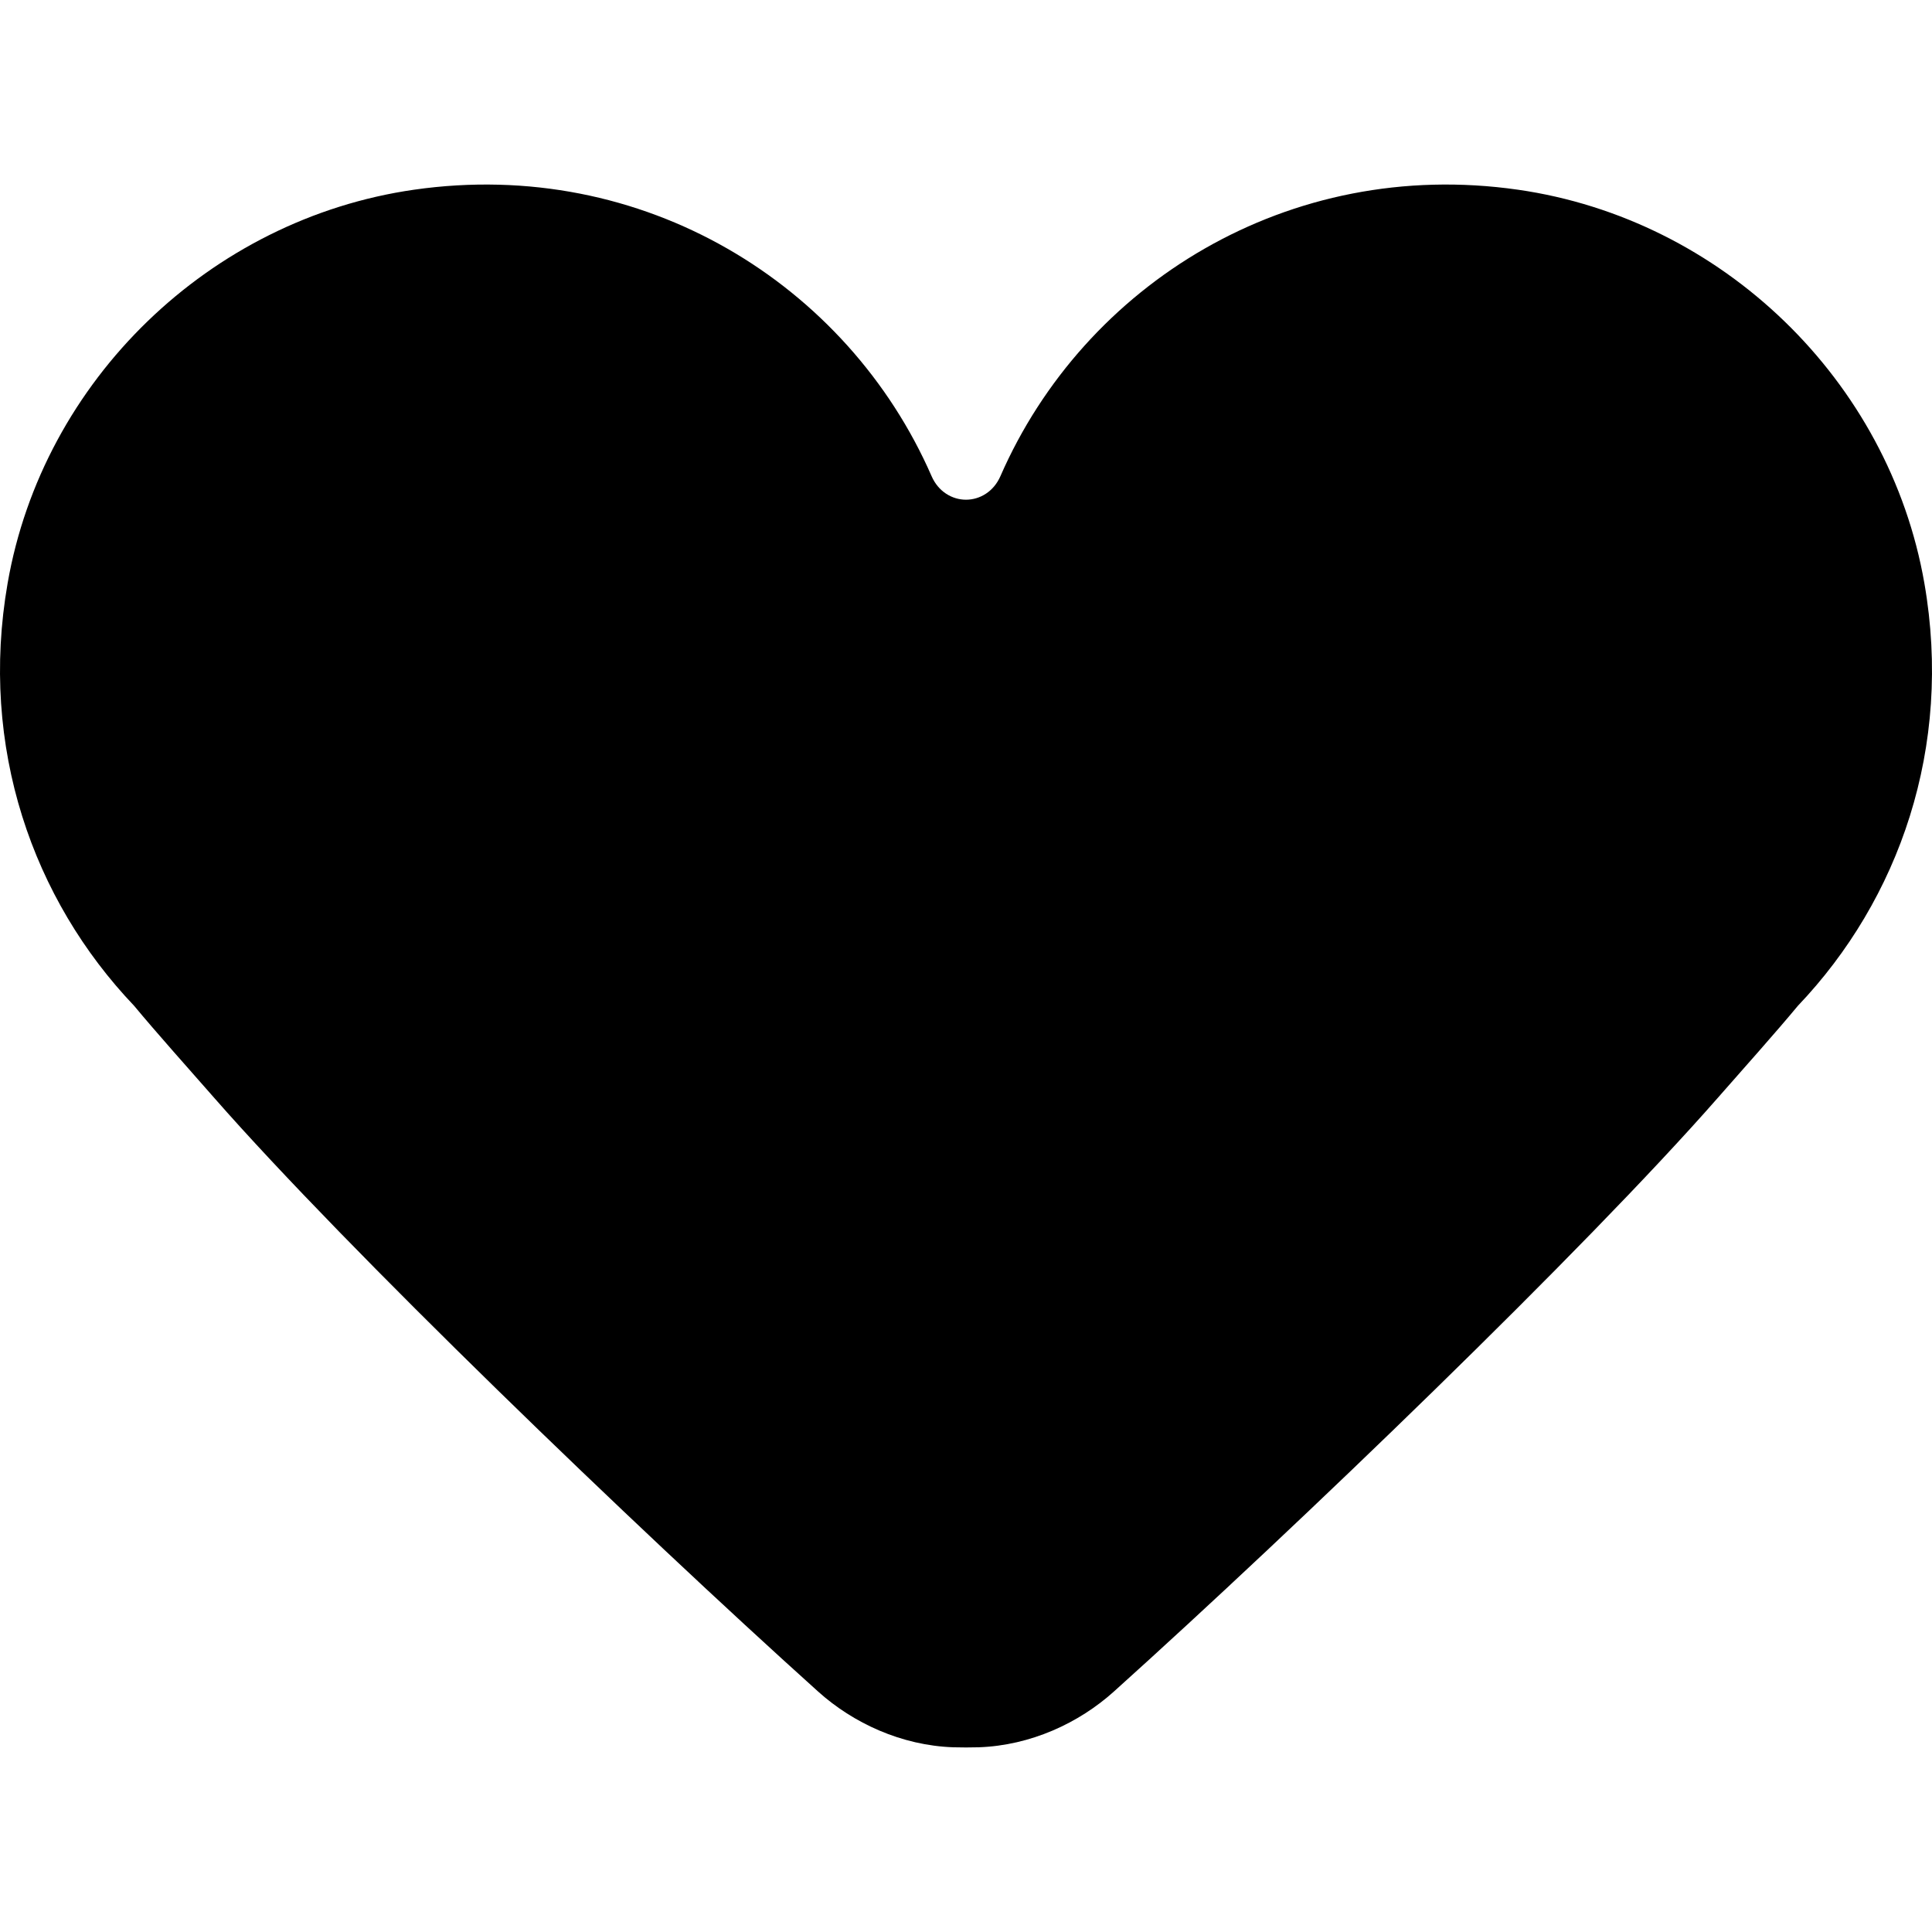
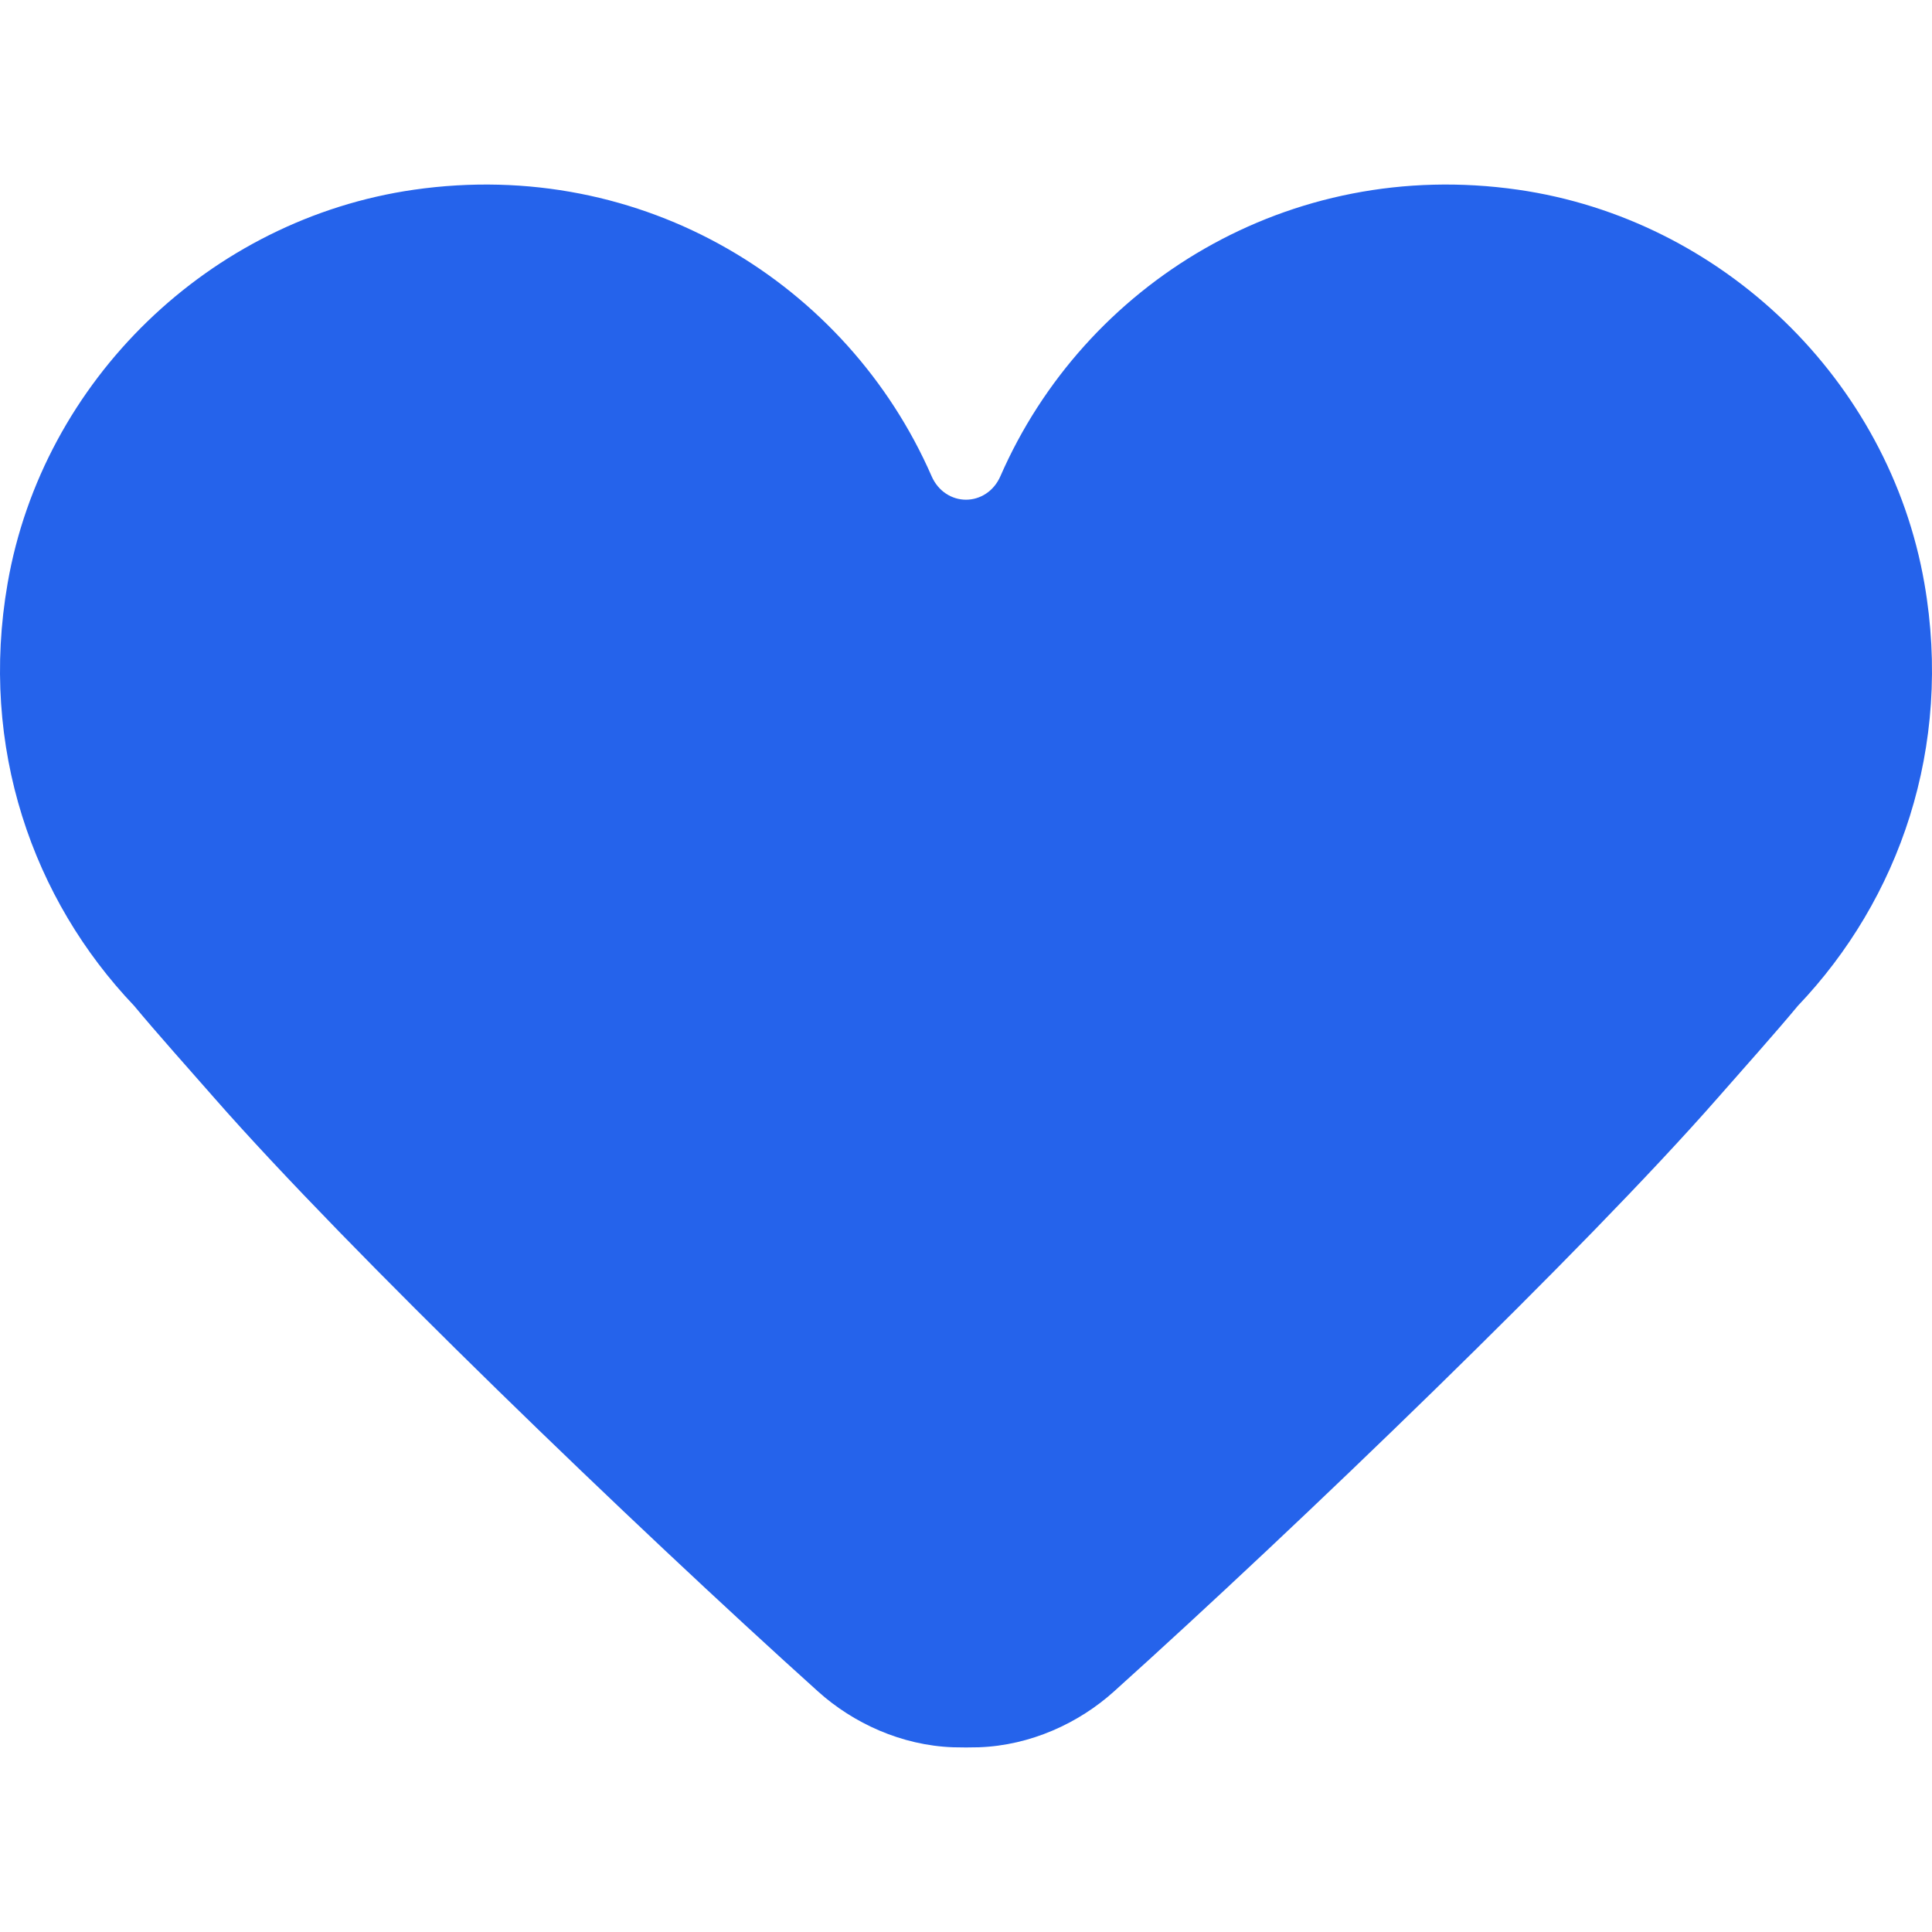
- <svg xmlns="http://www.w3.org/2000/svg" fill="#000000" version="1.1" id="Capa_1" width="800px" height="800px" viewBox="0 0 487.403 487.403" xml:space="preserve">
+ <svg xmlns="http://www.w3.org/2000/svg" fill="#2563eb" version="1.1" id="Capa_1" width="800px" height="800px" viewBox="0 0 487.403 487.403" xml:space="preserve">
  <g>
    <path d="M485.485,147.168c-8.912-51.251-51.034-91.912-102.524-99.306c-57.862-8.302-109.416,23.824-130.581,72.271   c-1.689,3.871-5.16,5.933-8.678,5.933c-3.518,0-6.989-2.062-8.678-5.933c-21.165-48.446-72.718-80.572-130.581-72.271   C52.952,55.256,10.83,95.917,1.918,147.168C-5.27,188.5,8.264,226.919,33.846,253.754c5.561,6.711,14.008,16.156,20.27,23.298   c33.494,38.2,105.859,107.919,152.262,149.677c8.863,7.988,21.044,13.609,34.087,14.074c1.617,0.059,4.855,0.059,6.473,0   c13.043-0.465,25.226-6.086,34.087-14.074c46.403-41.758,118.77-111.477,152.262-149.677c6.263-7.142,14.709-16.587,20.271-23.298   C479.14,226.919,492.675,188.5,485.485,147.168z" />
  </g>
</svg>
